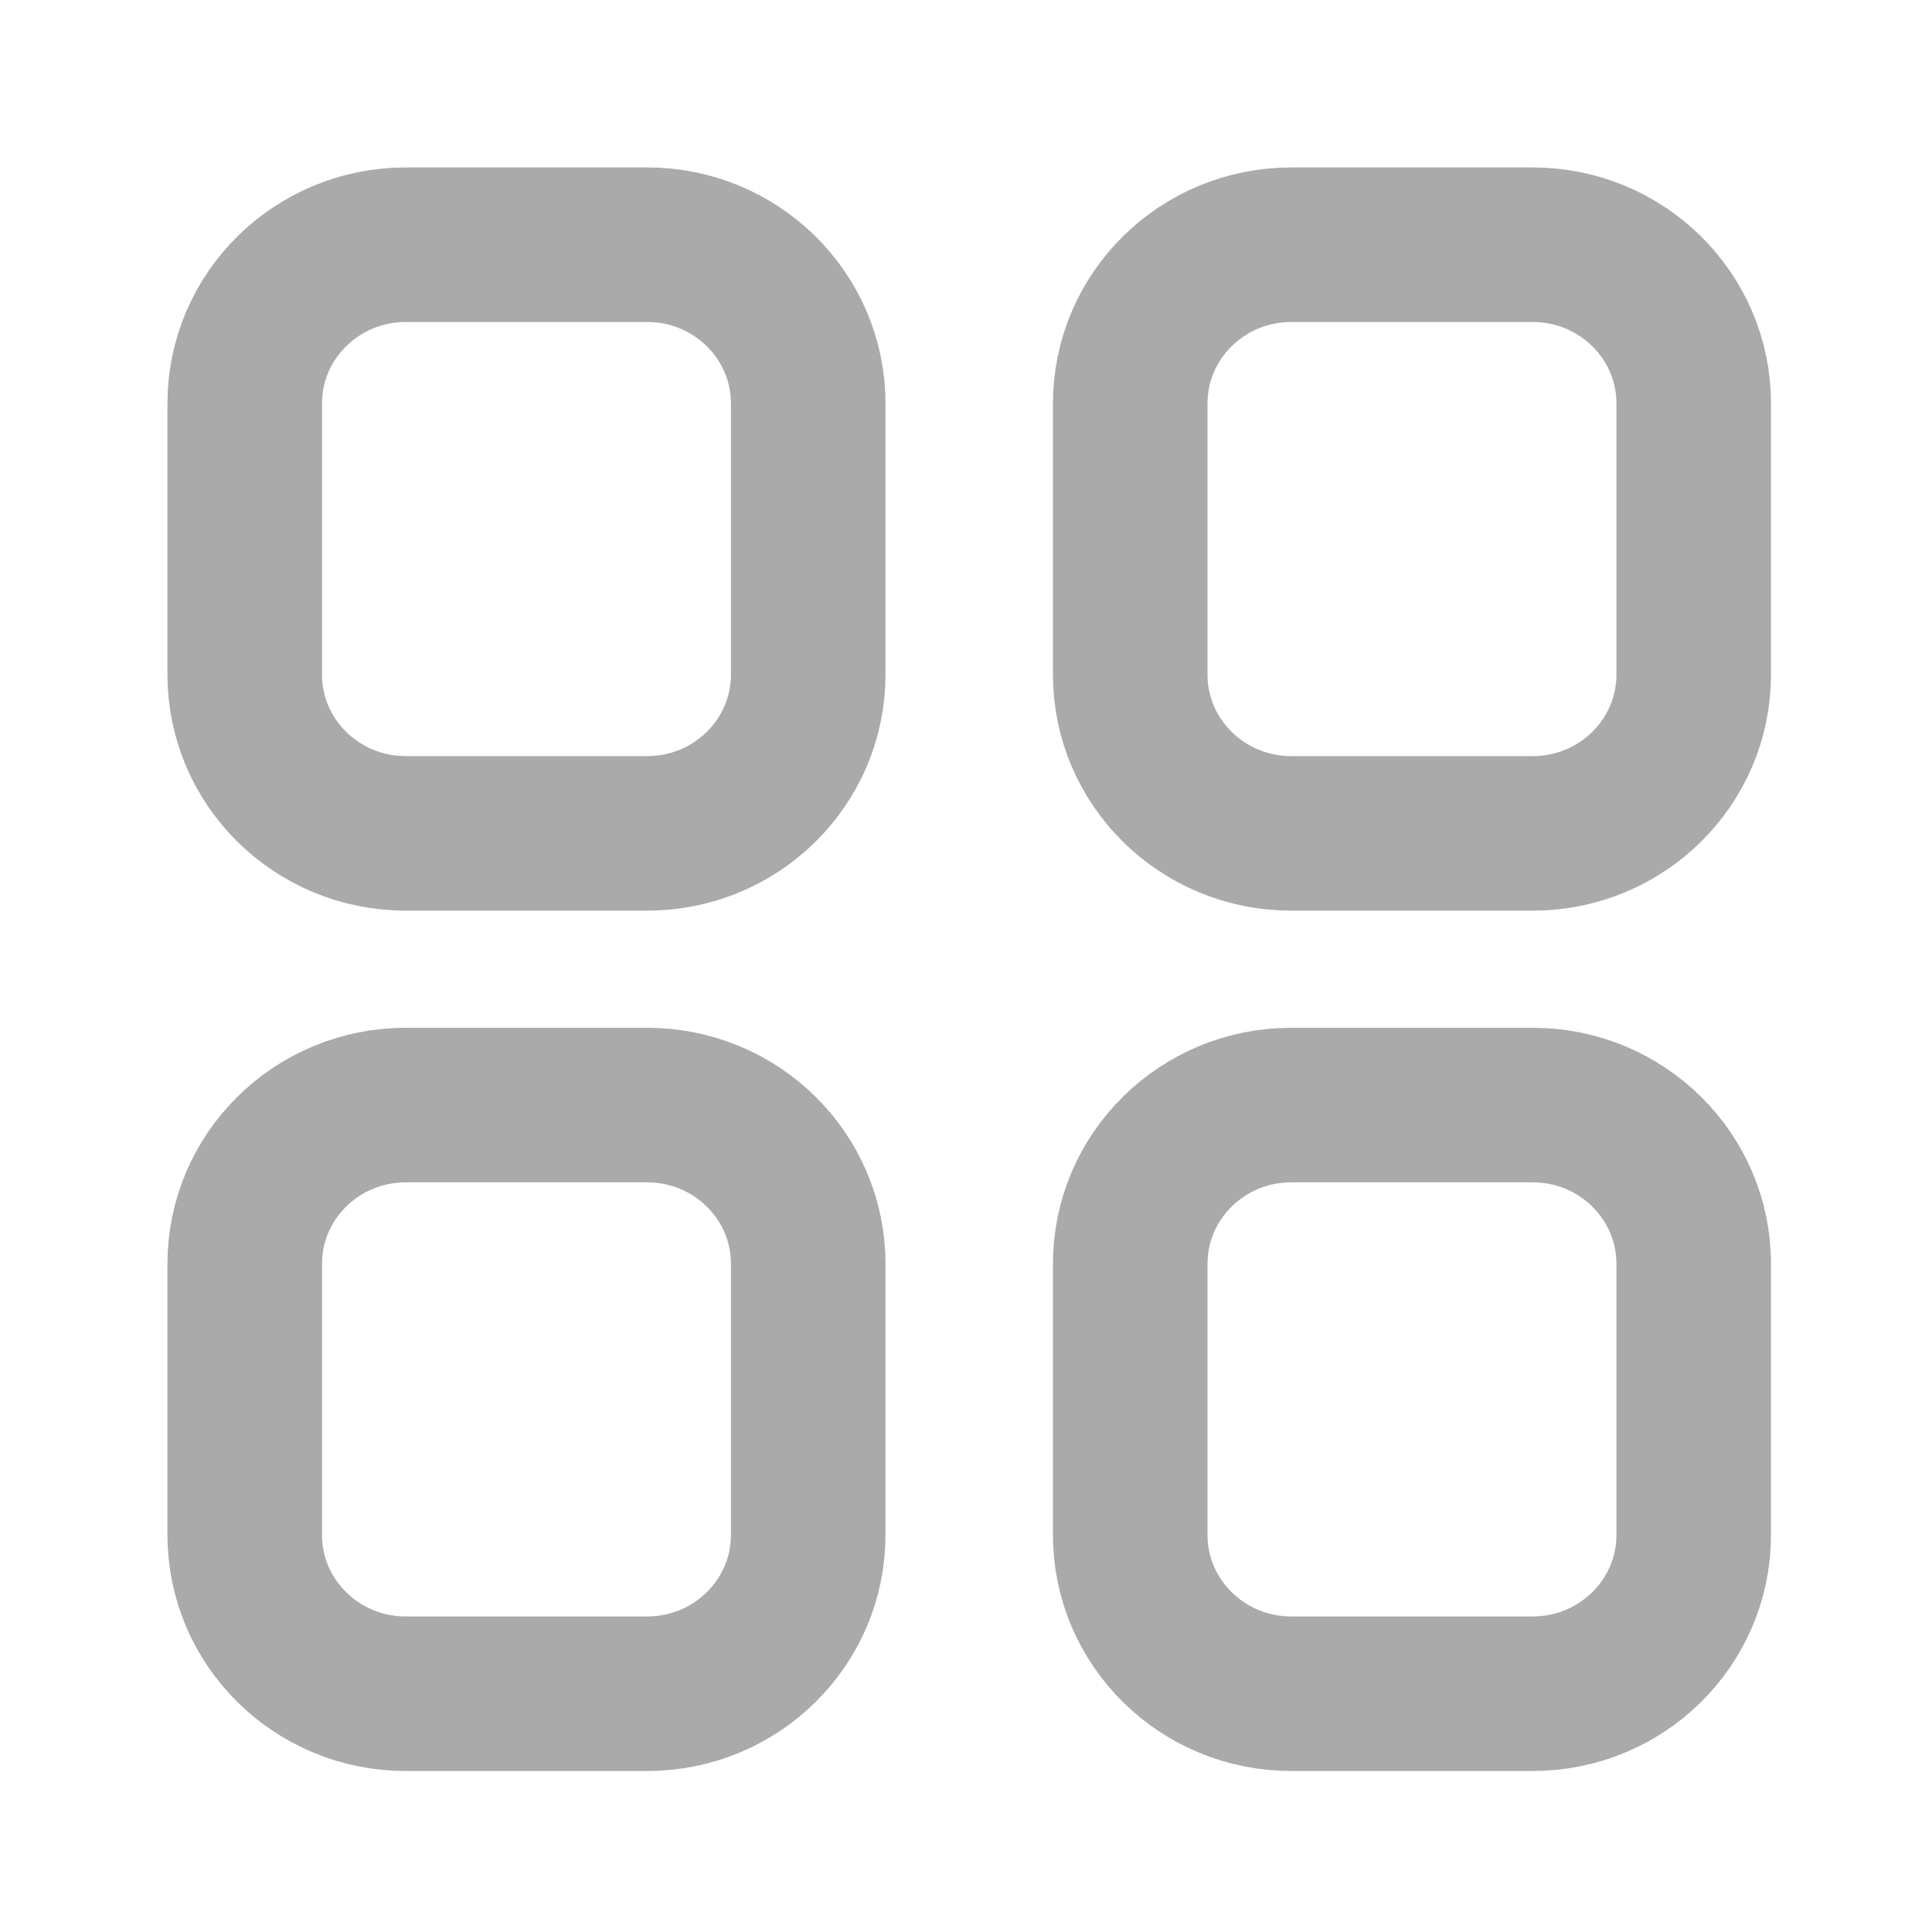
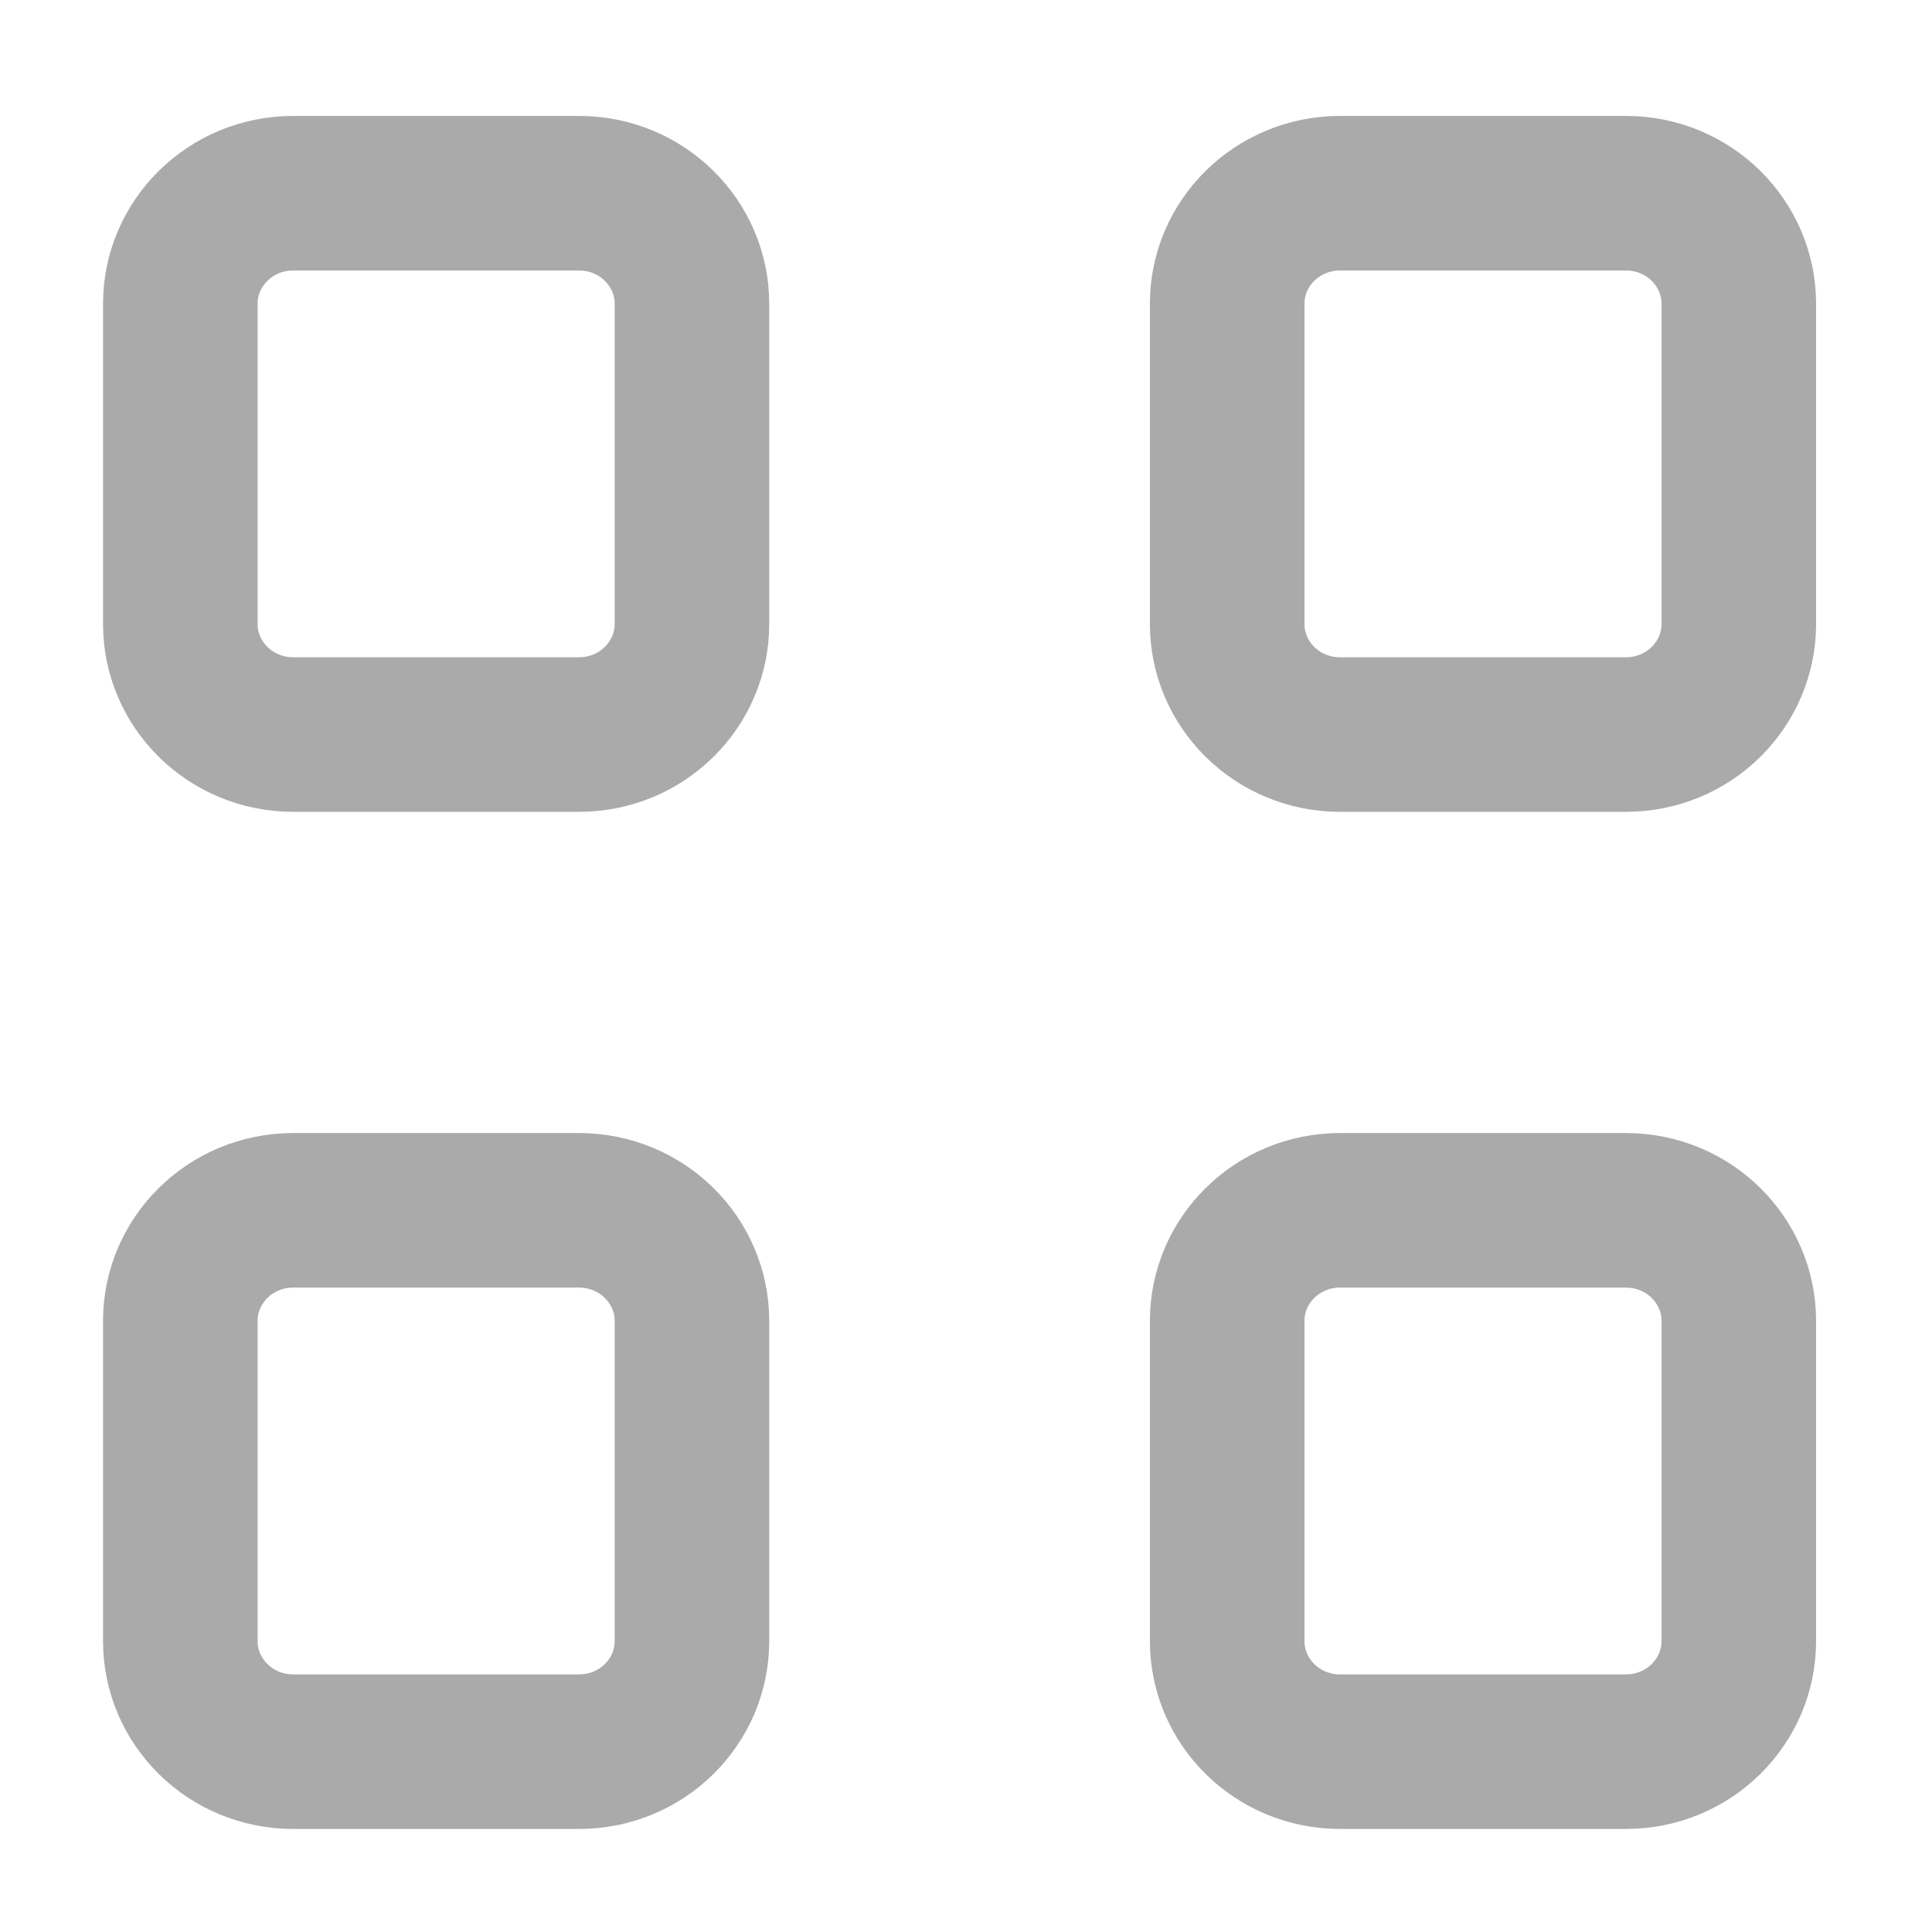
<svg xmlns="http://www.w3.org/2000/svg" width="150" height="150" viewBox="0 0 150 150" fill="none">
-   <path d="M119 19C125.904 19 131.5 24.52 131.5 31.329L131.5 52.374C131.5 59.184 125.904 64.703 119 64.703H100.25C93.347 64.703 87.75 59.184 87.75 52.374L87.75 31.329C87.75 24.52 93.346 19 100.25 19L119 19Z" stroke="#AAAAAA" stroke-width="12" stroke-linecap="round" stroke-linejoin="round" />
-   <path d="M31.5 19C24.596 19 19 24.52 19 31.329L19 52.374C19 59.184 24.596 64.703 31.5 64.703H50.25C57.154 64.703 62.75 59.184 62.75 52.374L62.75 31.329C62.75 24.52 57.154 19 50.25 19L31.5 19Z" stroke="#AAAAAA" stroke-width="12" stroke-linecap="round" stroke-linejoin="round" />
-   <path d="M119 85.797C125.904 85.797 131.5 91.317 131.5 98.126V119.171C131.5 125.98 125.904 131.5 119 131.5H100.25C93.347 131.5 87.75 125.98 87.75 119.171L87.75 98.126C87.75 91.317 93.347 85.797 100.25 85.797H119Z" stroke="#AAAAAA" stroke-width="12" stroke-linecap="round" stroke-linejoin="round" />
-   <path d="M31.5 85.797C24.596 85.797 19 91.317 19 98.126L19 119.171C19 125.98 24.596 131.5 31.5 131.5H50.25C57.154 131.5 62.75 125.98 62.75 119.171L62.75 98.126C62.75 91.317 57.154 85.797 50.25 85.797H31.5Z" stroke="#AAAAAA" stroke-width="12" stroke-linecap="round" stroke-linejoin="round" />
+   <path d="M135 23.575L135 48.456C135 53.114 131.148 57.031 126.222 57.031H104.056C99.129 57.031 95.278 53.114 95.278 48.456L95.278 23.575C95.278 18.917 99.129 15 104.056 15L126.222 15C131.148 15 135 18.917 135 23.575ZM14 48.456L14 23.575C14 23.575 14 23.575 14 23.575C14 18.917 17.852 15 22.778 15L44.944 15C49.871 15 53.722 18.917 53.722 23.575L53.722 48.456C53.722 53.114 49.871 57.031 44.944 57.031H22.778C17.852 57.031 14 53.114 14 48.456ZM135 102.544V127.425C135 132.083 131.148 136 126.222 136H104.056C99.129 136 95.278 132.083 95.278 127.425L95.278 102.544C95.278 97.886 99.129 93.969 104.056 93.969H126.222C131.148 93.969 135 97.886 135 102.544ZM14 127.425L14 102.544C14 97.886 17.852 93.969 22.778 93.969H44.944C49.871 93.969 53.722 97.886 53.722 102.544L53.722 127.425C53.722 132.083 49.871 136 44.944 136H22.778C17.852 136 14 132.083 14 127.425Z" stroke="#AAAAAA" stroke-width="12" stroke-linecap="round" stroke-linejoin="round" />
</svg>
